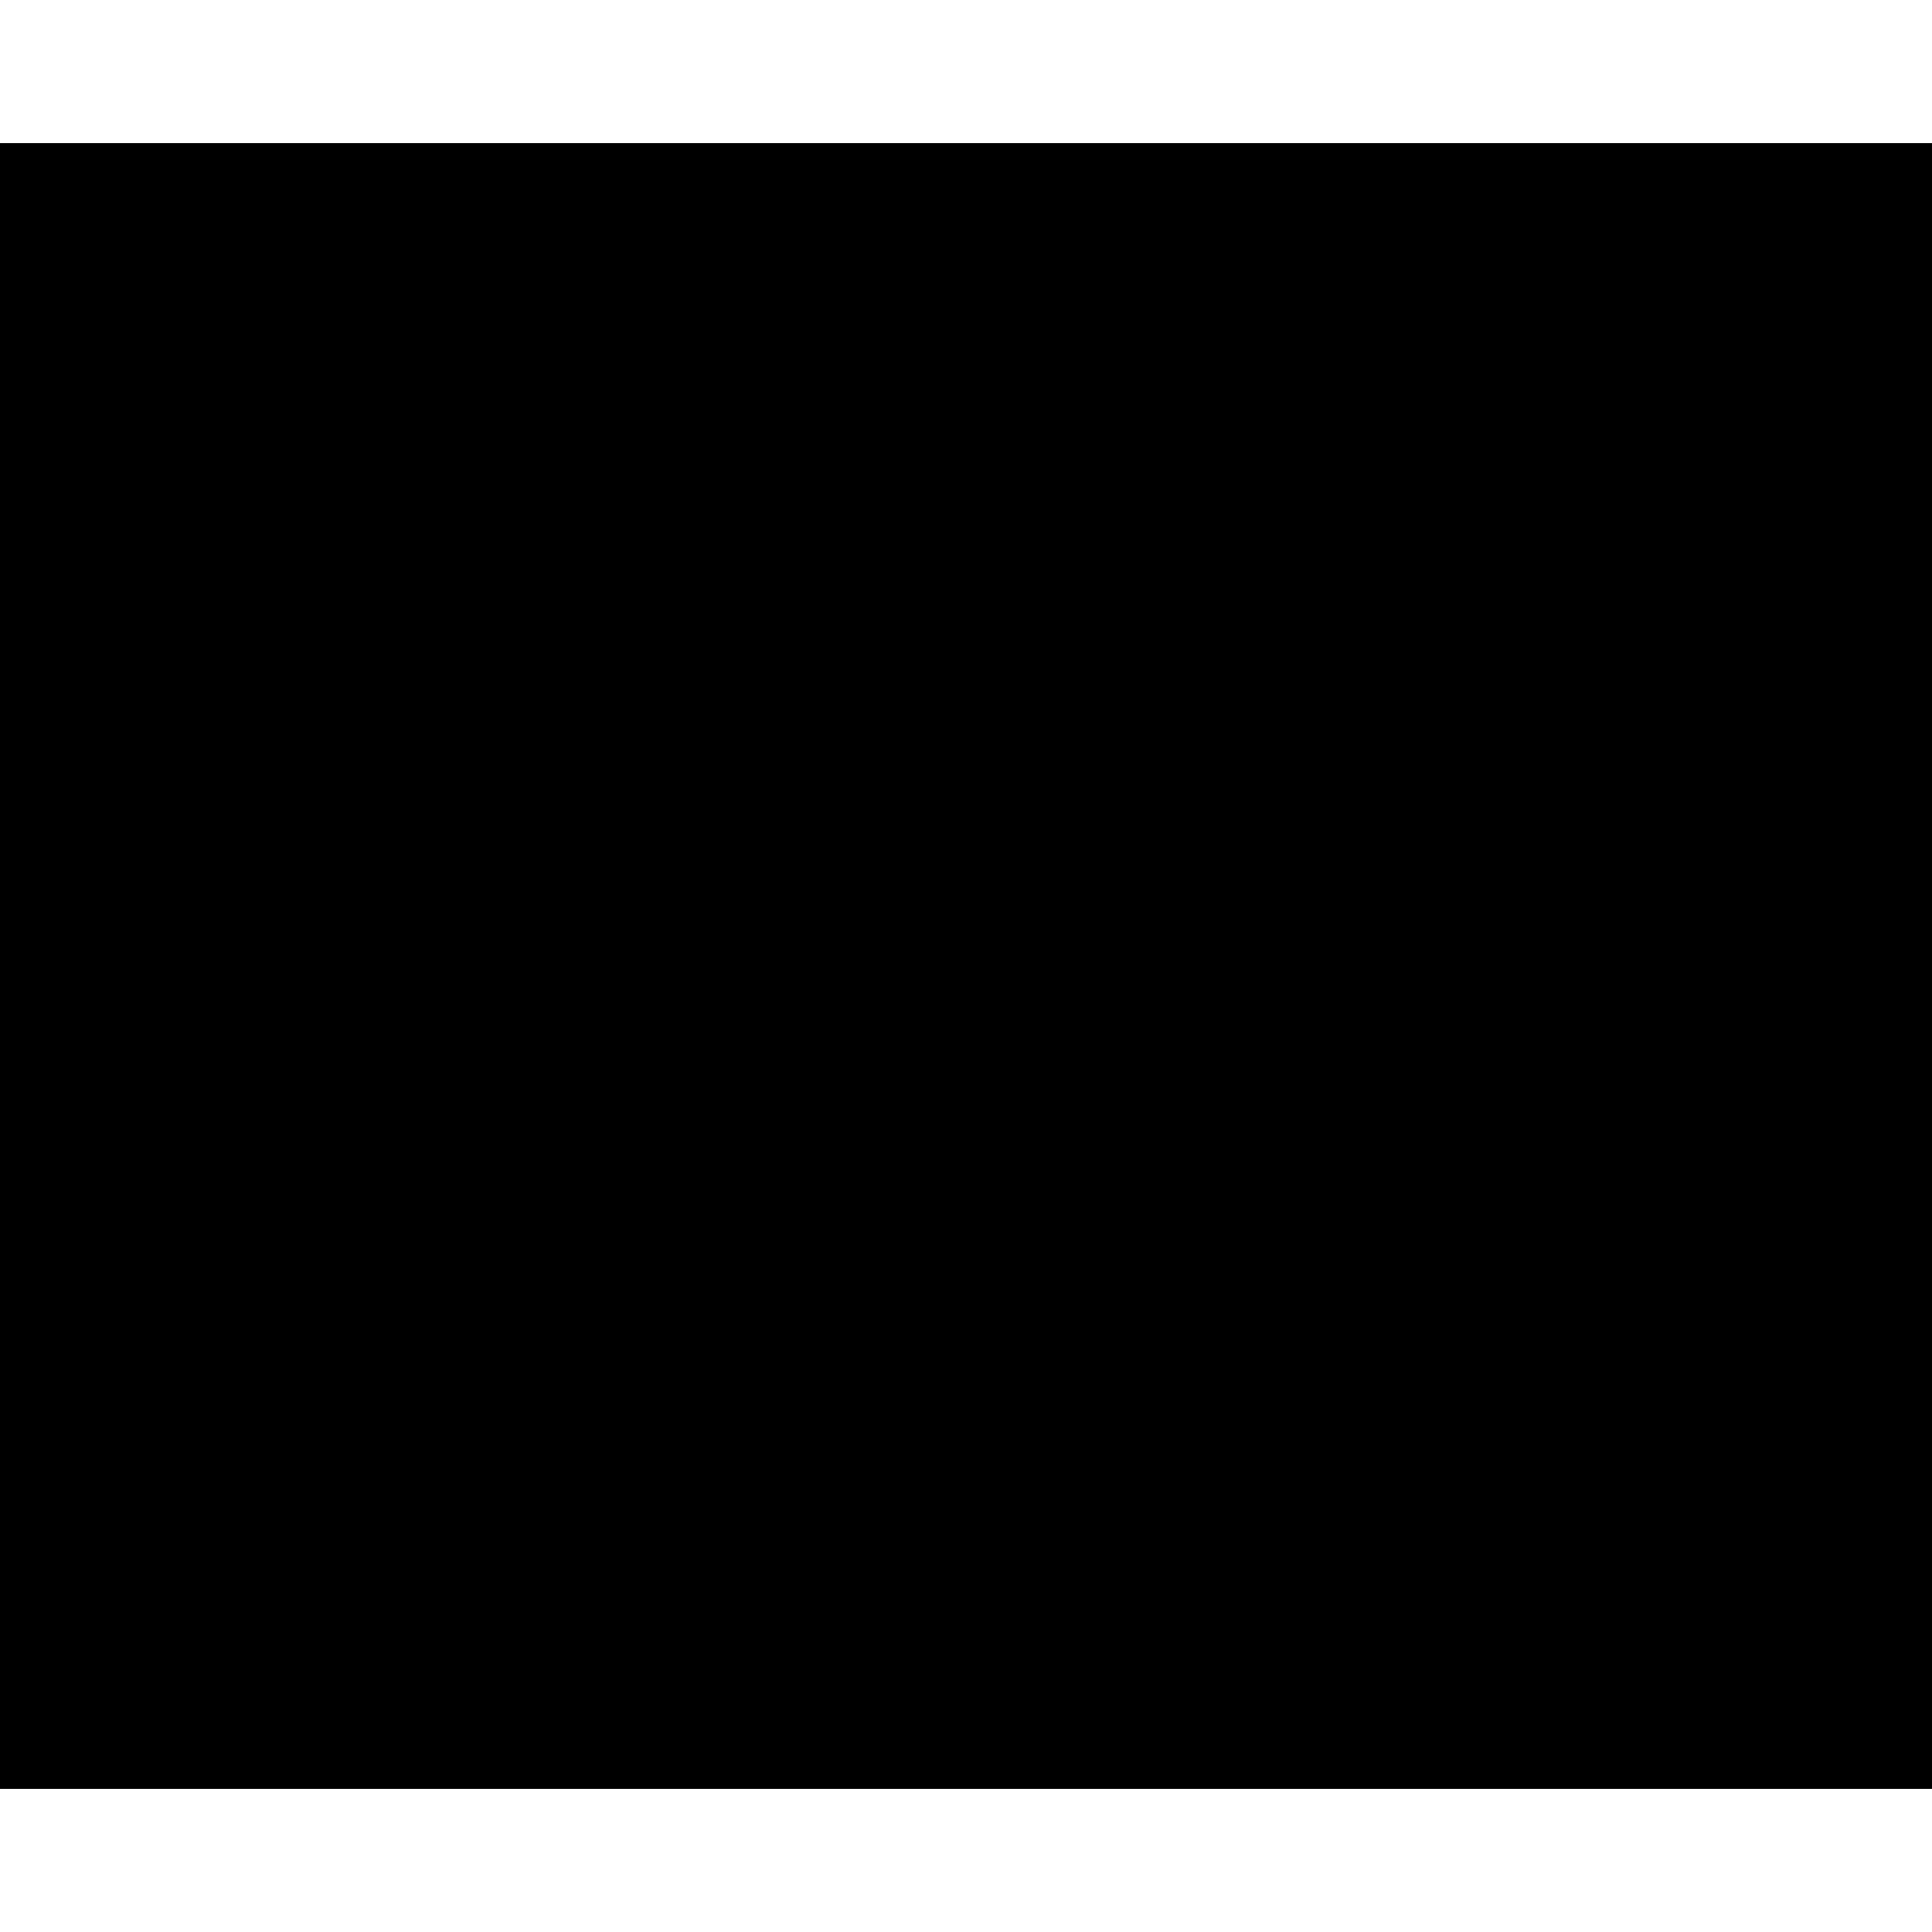
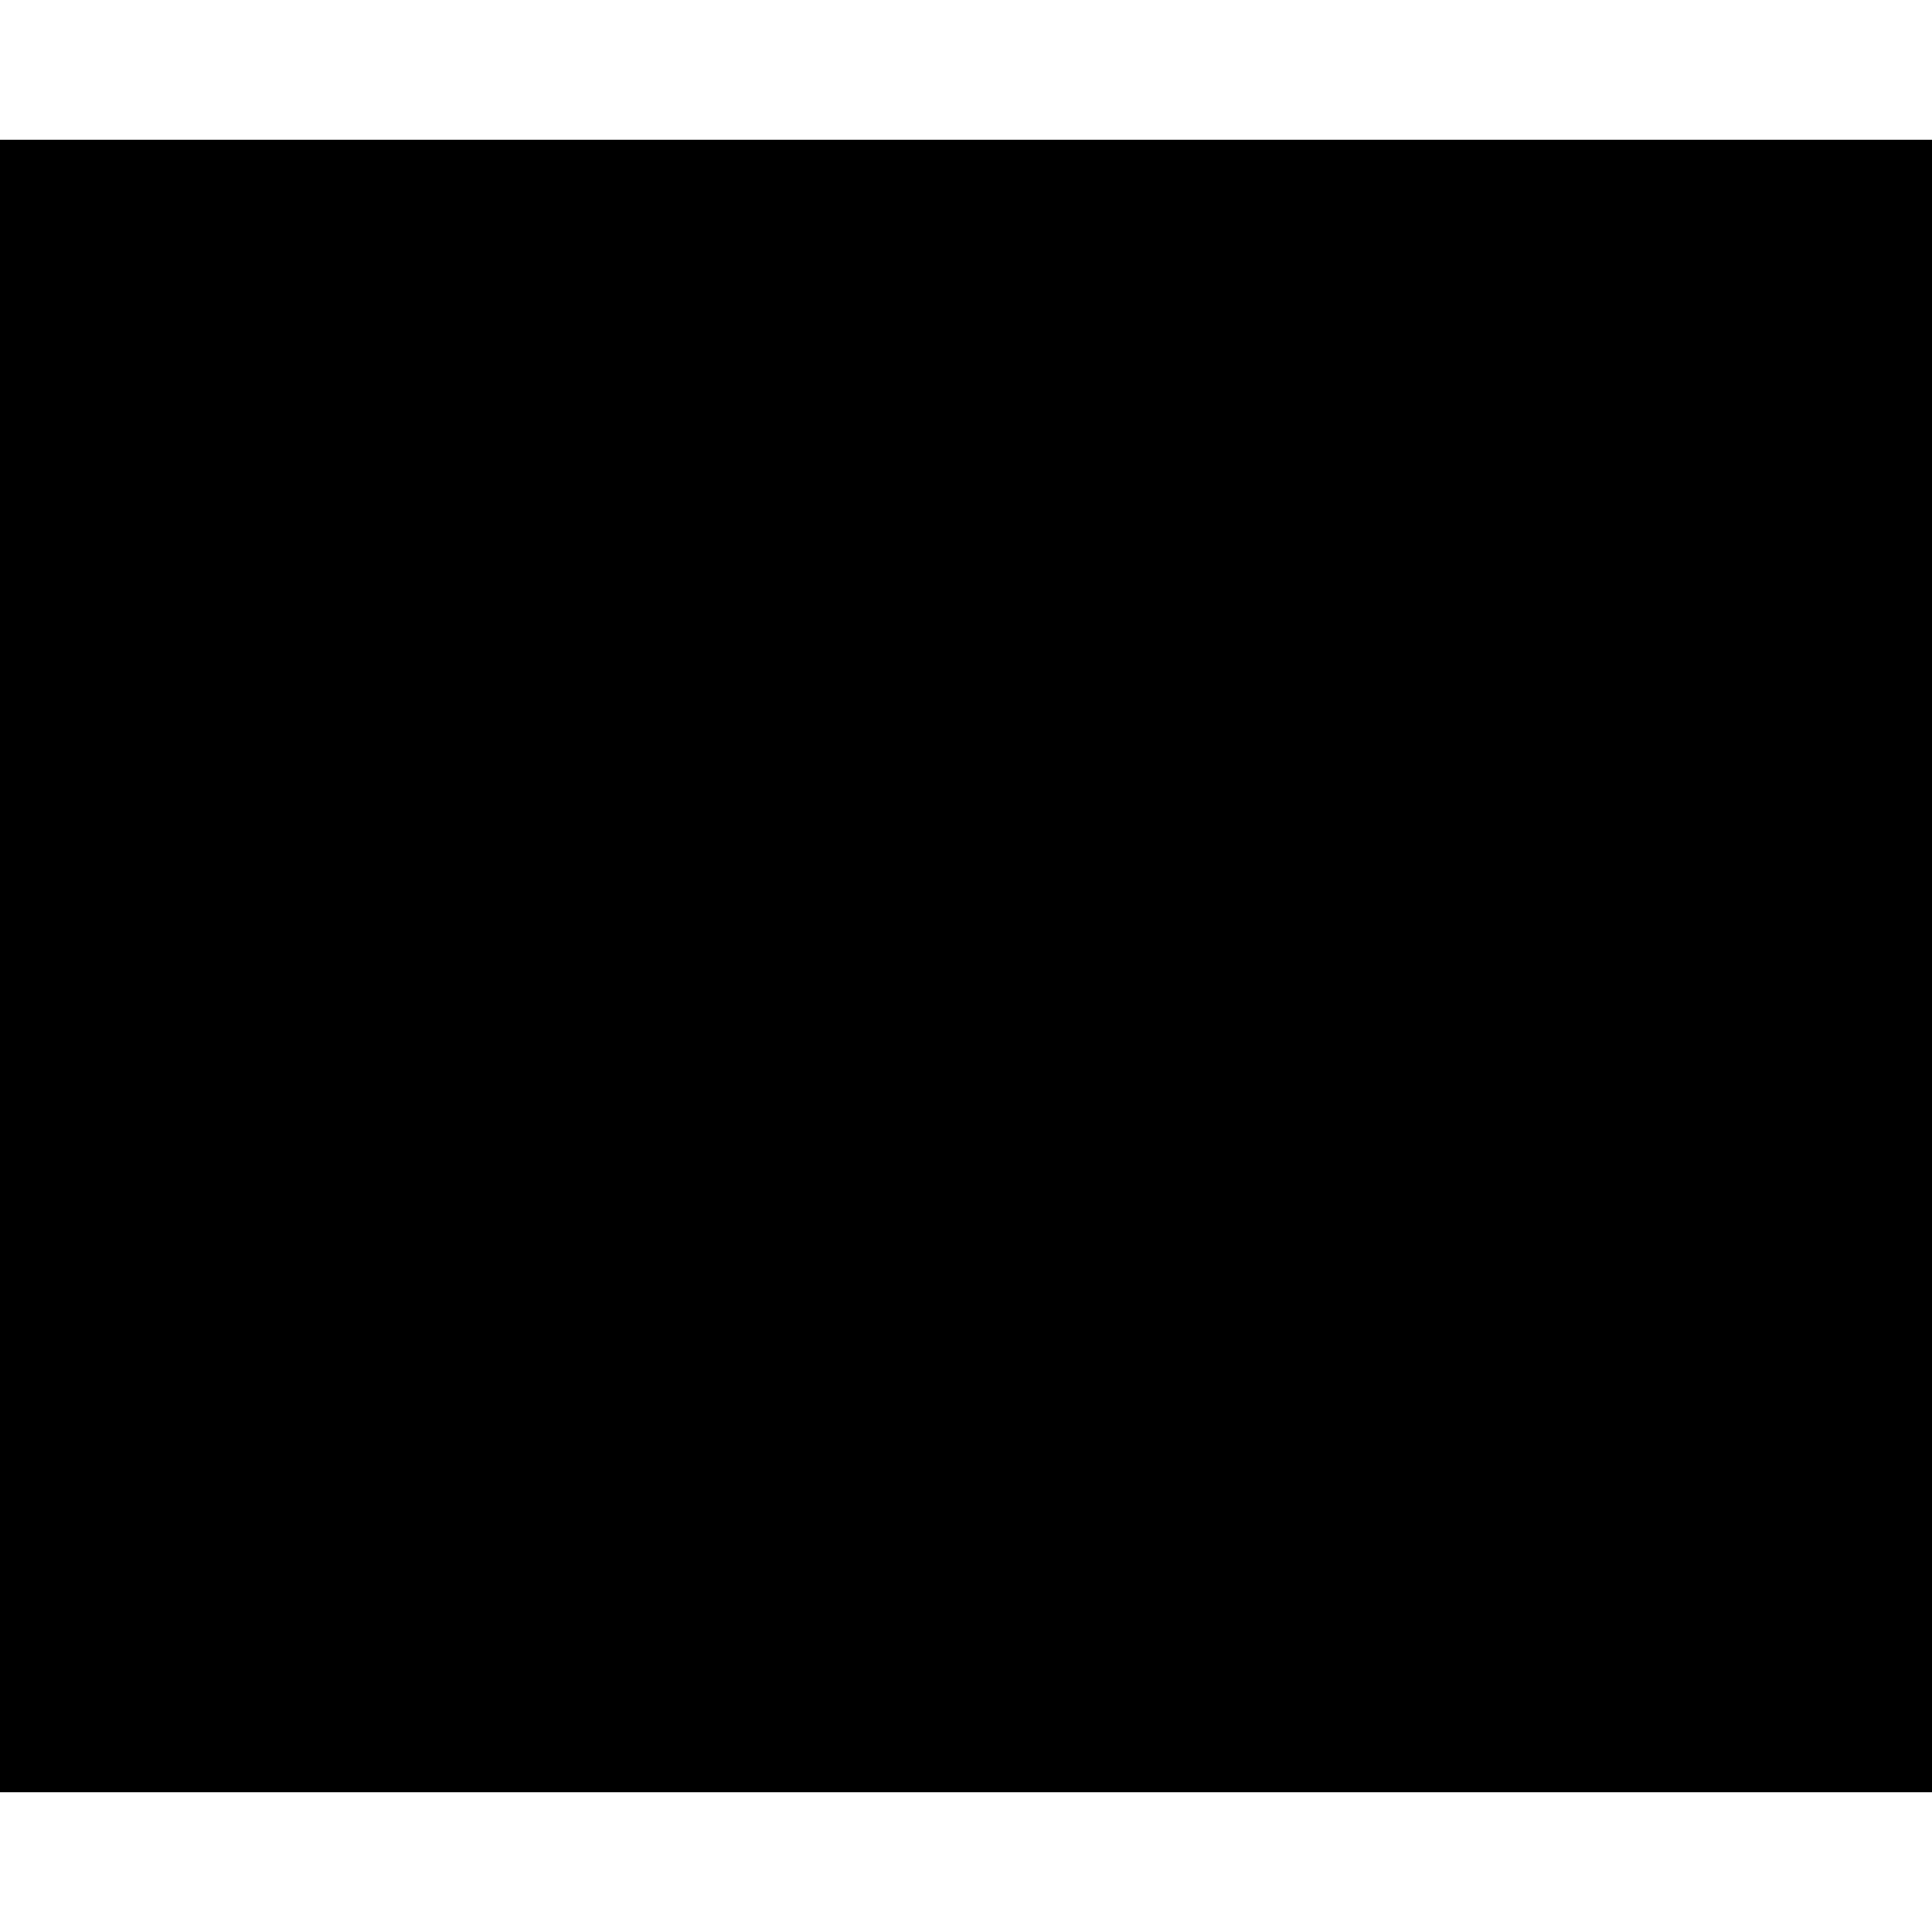
- <svg xmlns="http://www.w3.org/2000/svg" version="1.0" width="540pt" height="540pt" viewBox="0 0 540 540" preserveAspectRatio="xMidYMid meet">
-   <g transform="translate(0,540) scale(0.1,-0.1)" fill="#000000" stroke="none">
-     <path d="M0 2700 l0 -2300 2700 0 2700 0 0 2300 0 2300 -2700 0 -2700 0 0 -2300z" />
+ <svg xmlns="http://www.w3.org/2000/svg" version="1.0" width="235pt" height="235pt" viewBox="0 0 235 235" preserveAspectRatio="xMidYMid meet">
+   <g transform="translate(0,235) scale(0.1,-0.1)" fill="#000000" stroke="none">
+     <path d="M0 1175 l0 -1005 1175 0 1175 0 0 1005 0 1005 -1175 0 -1175 0 0 -1005z" />
  </g>
</svg>
